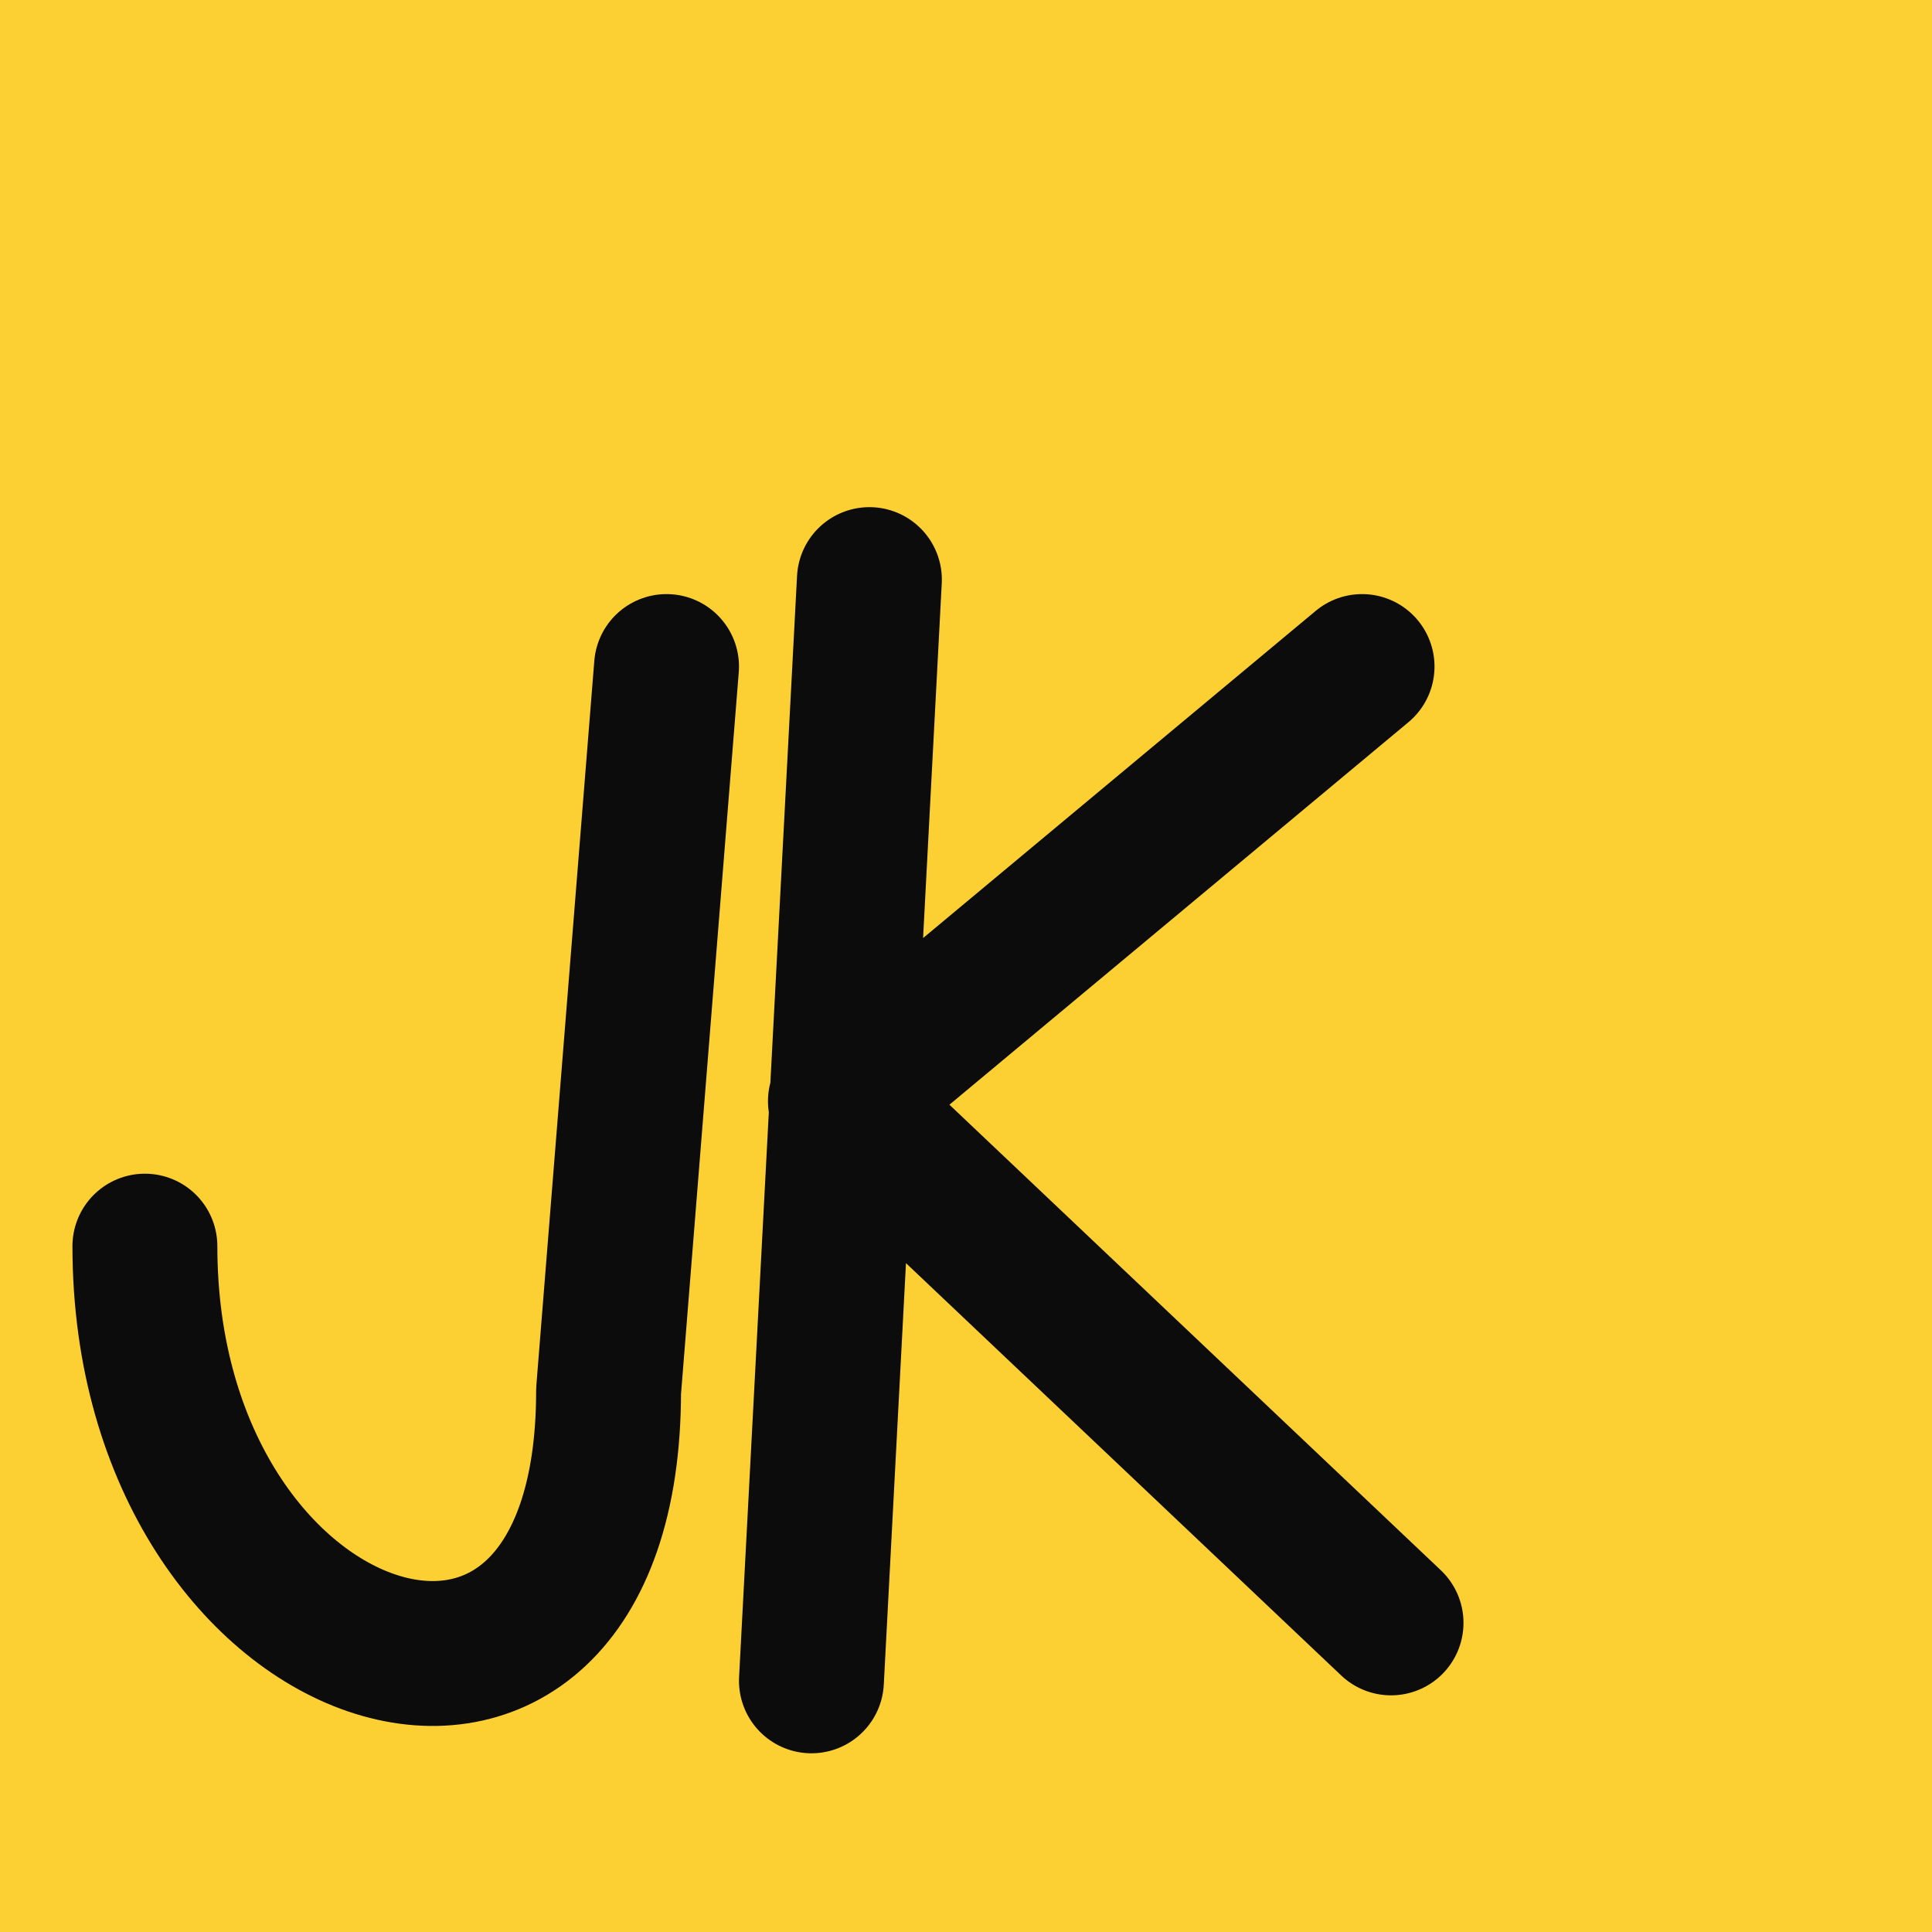
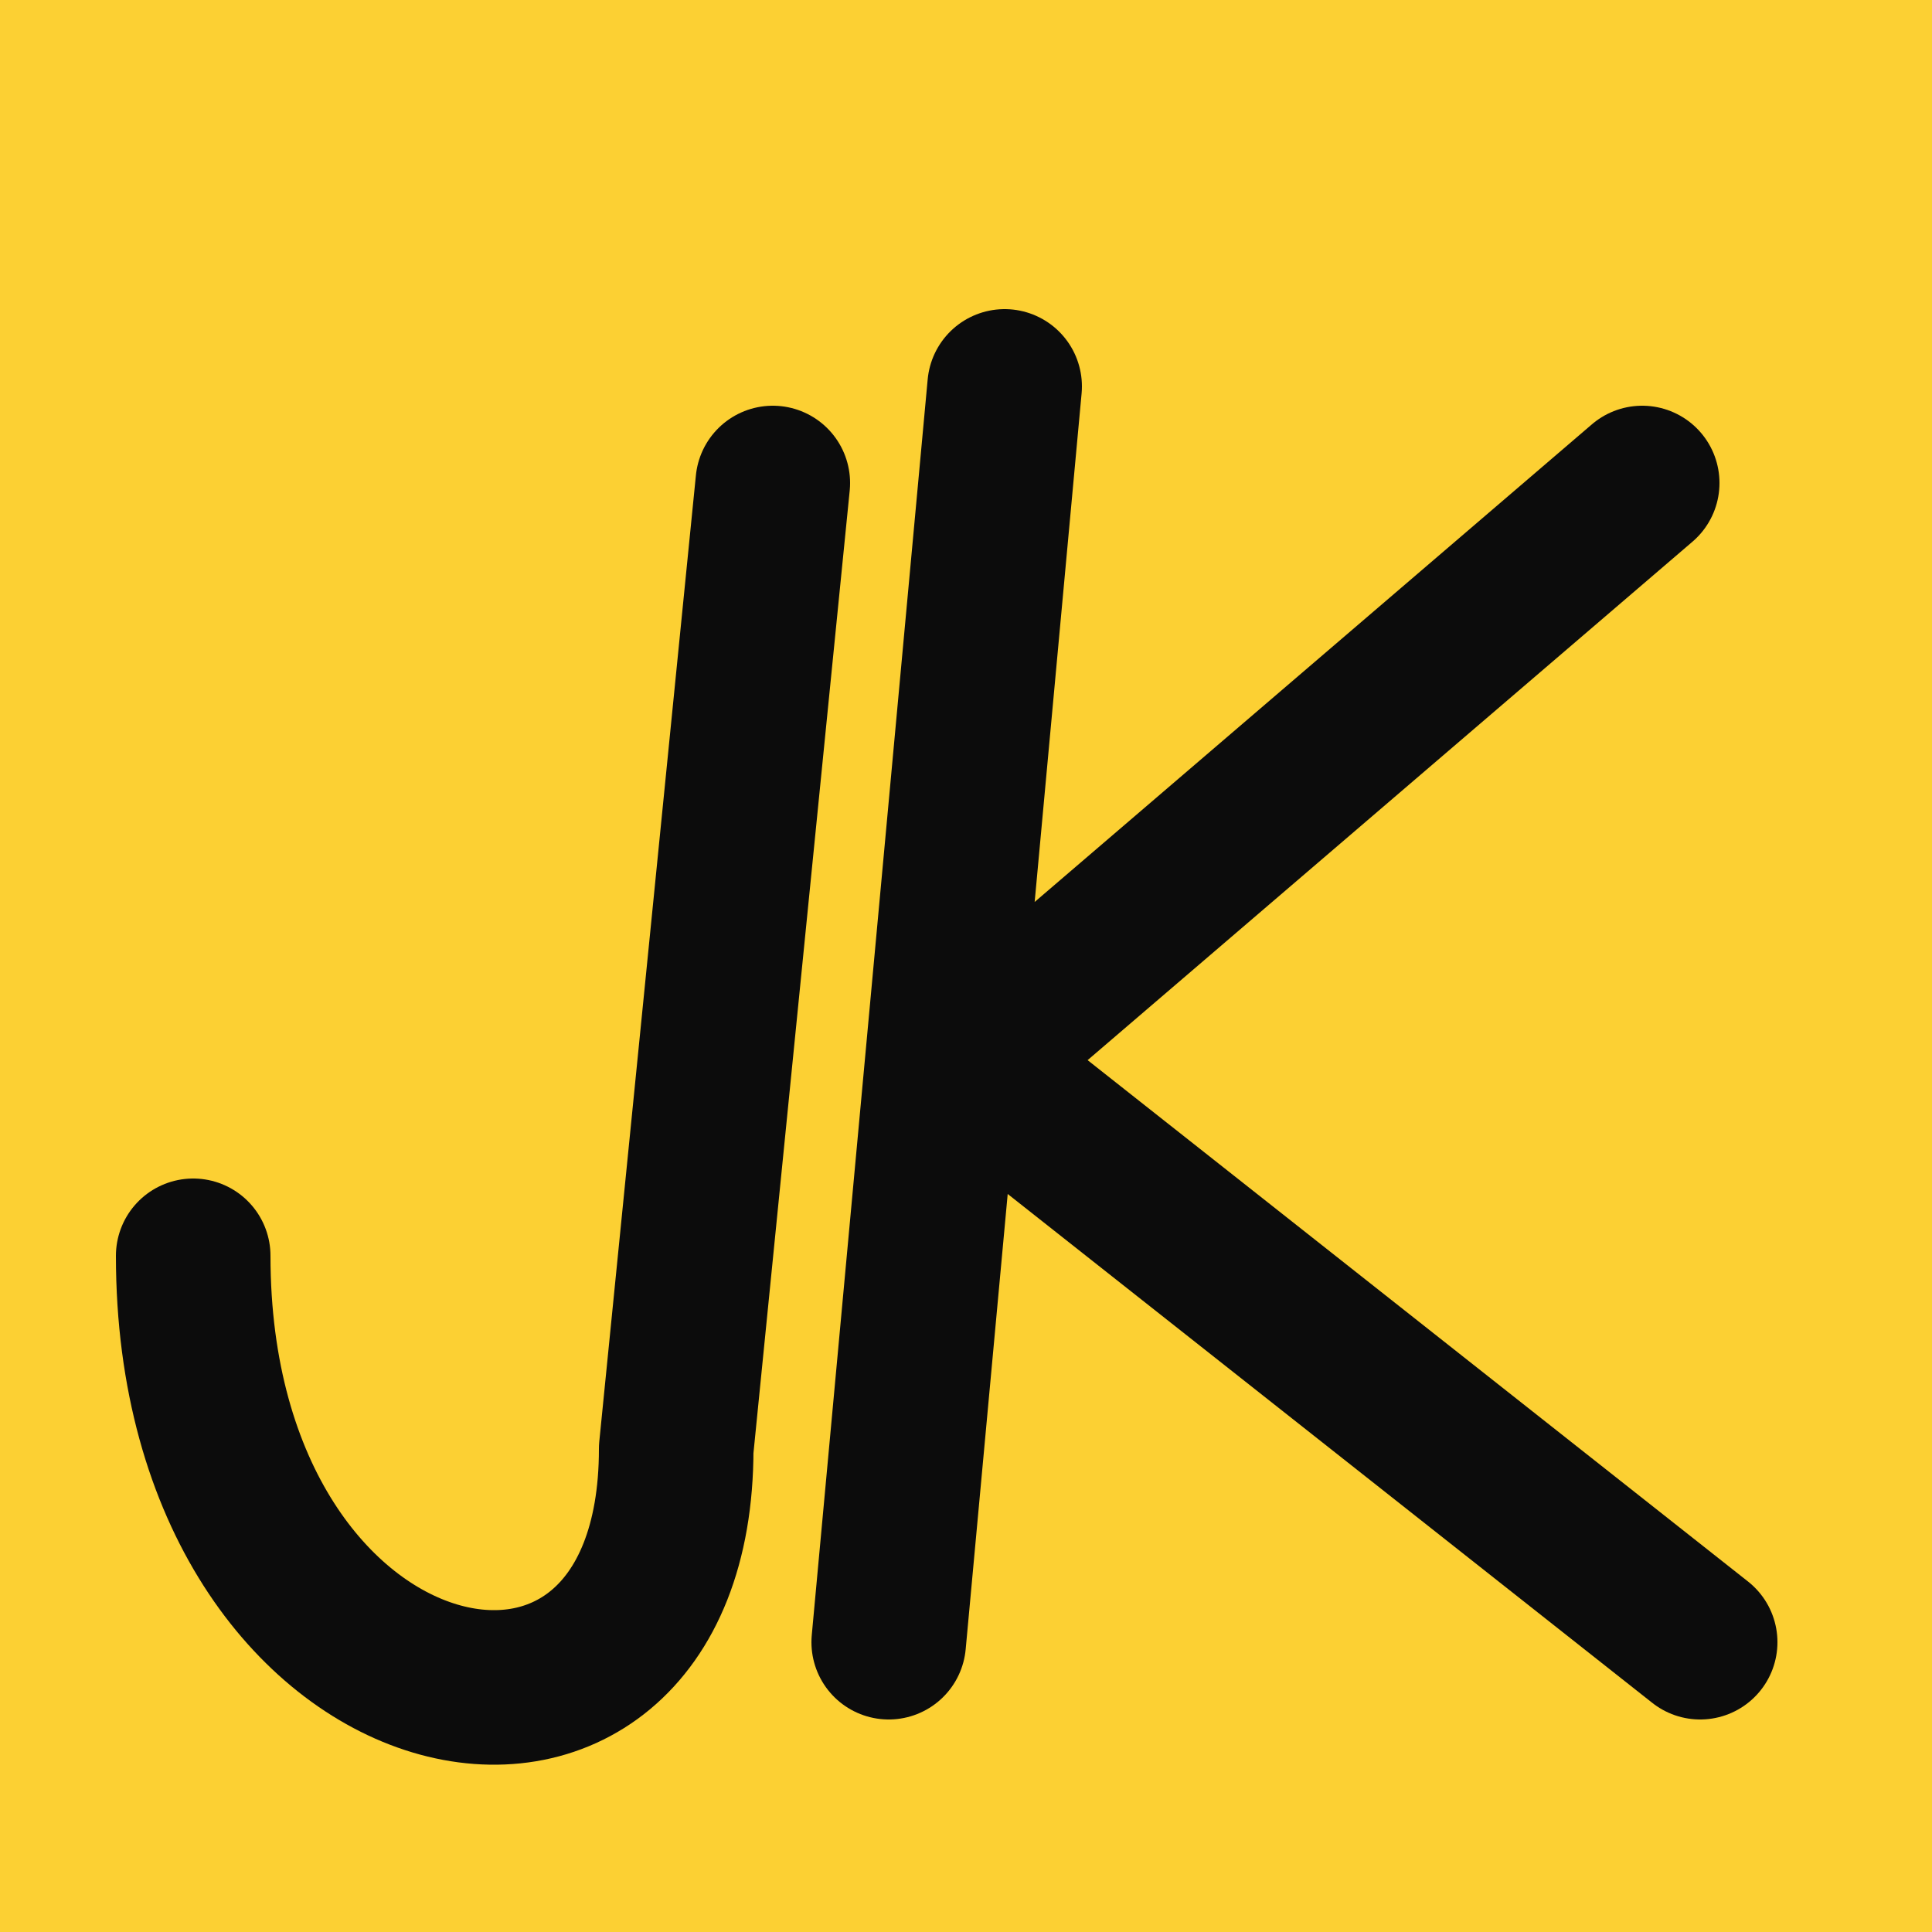
<svg xmlns="http://www.w3.org/2000/svg" viewBox="0 0 100 100">
  <rect width="100" height="100" fill="#fcd033" />
-   <g transform="scale(1.5) translate(-15, -12)">
-     <path d="M 38 35 L 36 60 C 36 75 20 70 20 55" fill="none" stroke="#0c0c0c" stroke-width="5" stroke-linecap="round" stroke-linejoin="round" />
-     <path d="M 45 32 L 43 70 M 62 35 L 44 50 L 63 68" fill="none" stroke="#0c0c0c" stroke-width="5" stroke-linecap="round" stroke-linejoin="round" />
-   </g>
+   <path d="M 40 25 L 35 75 C 35 95 10 90 10 65" fill="none" stroke="#0c0c0c" stroke-width="8" stroke-linecap="round" stroke-linejoin="round" />
+   <path d="M 52 20 L 46 85 M 85 25 L 50 55 L 88 85" fill="none" stroke="#0c0c0c" stroke-width="8" stroke-linecap="round" stroke-linejoin="round" />
</svg>
